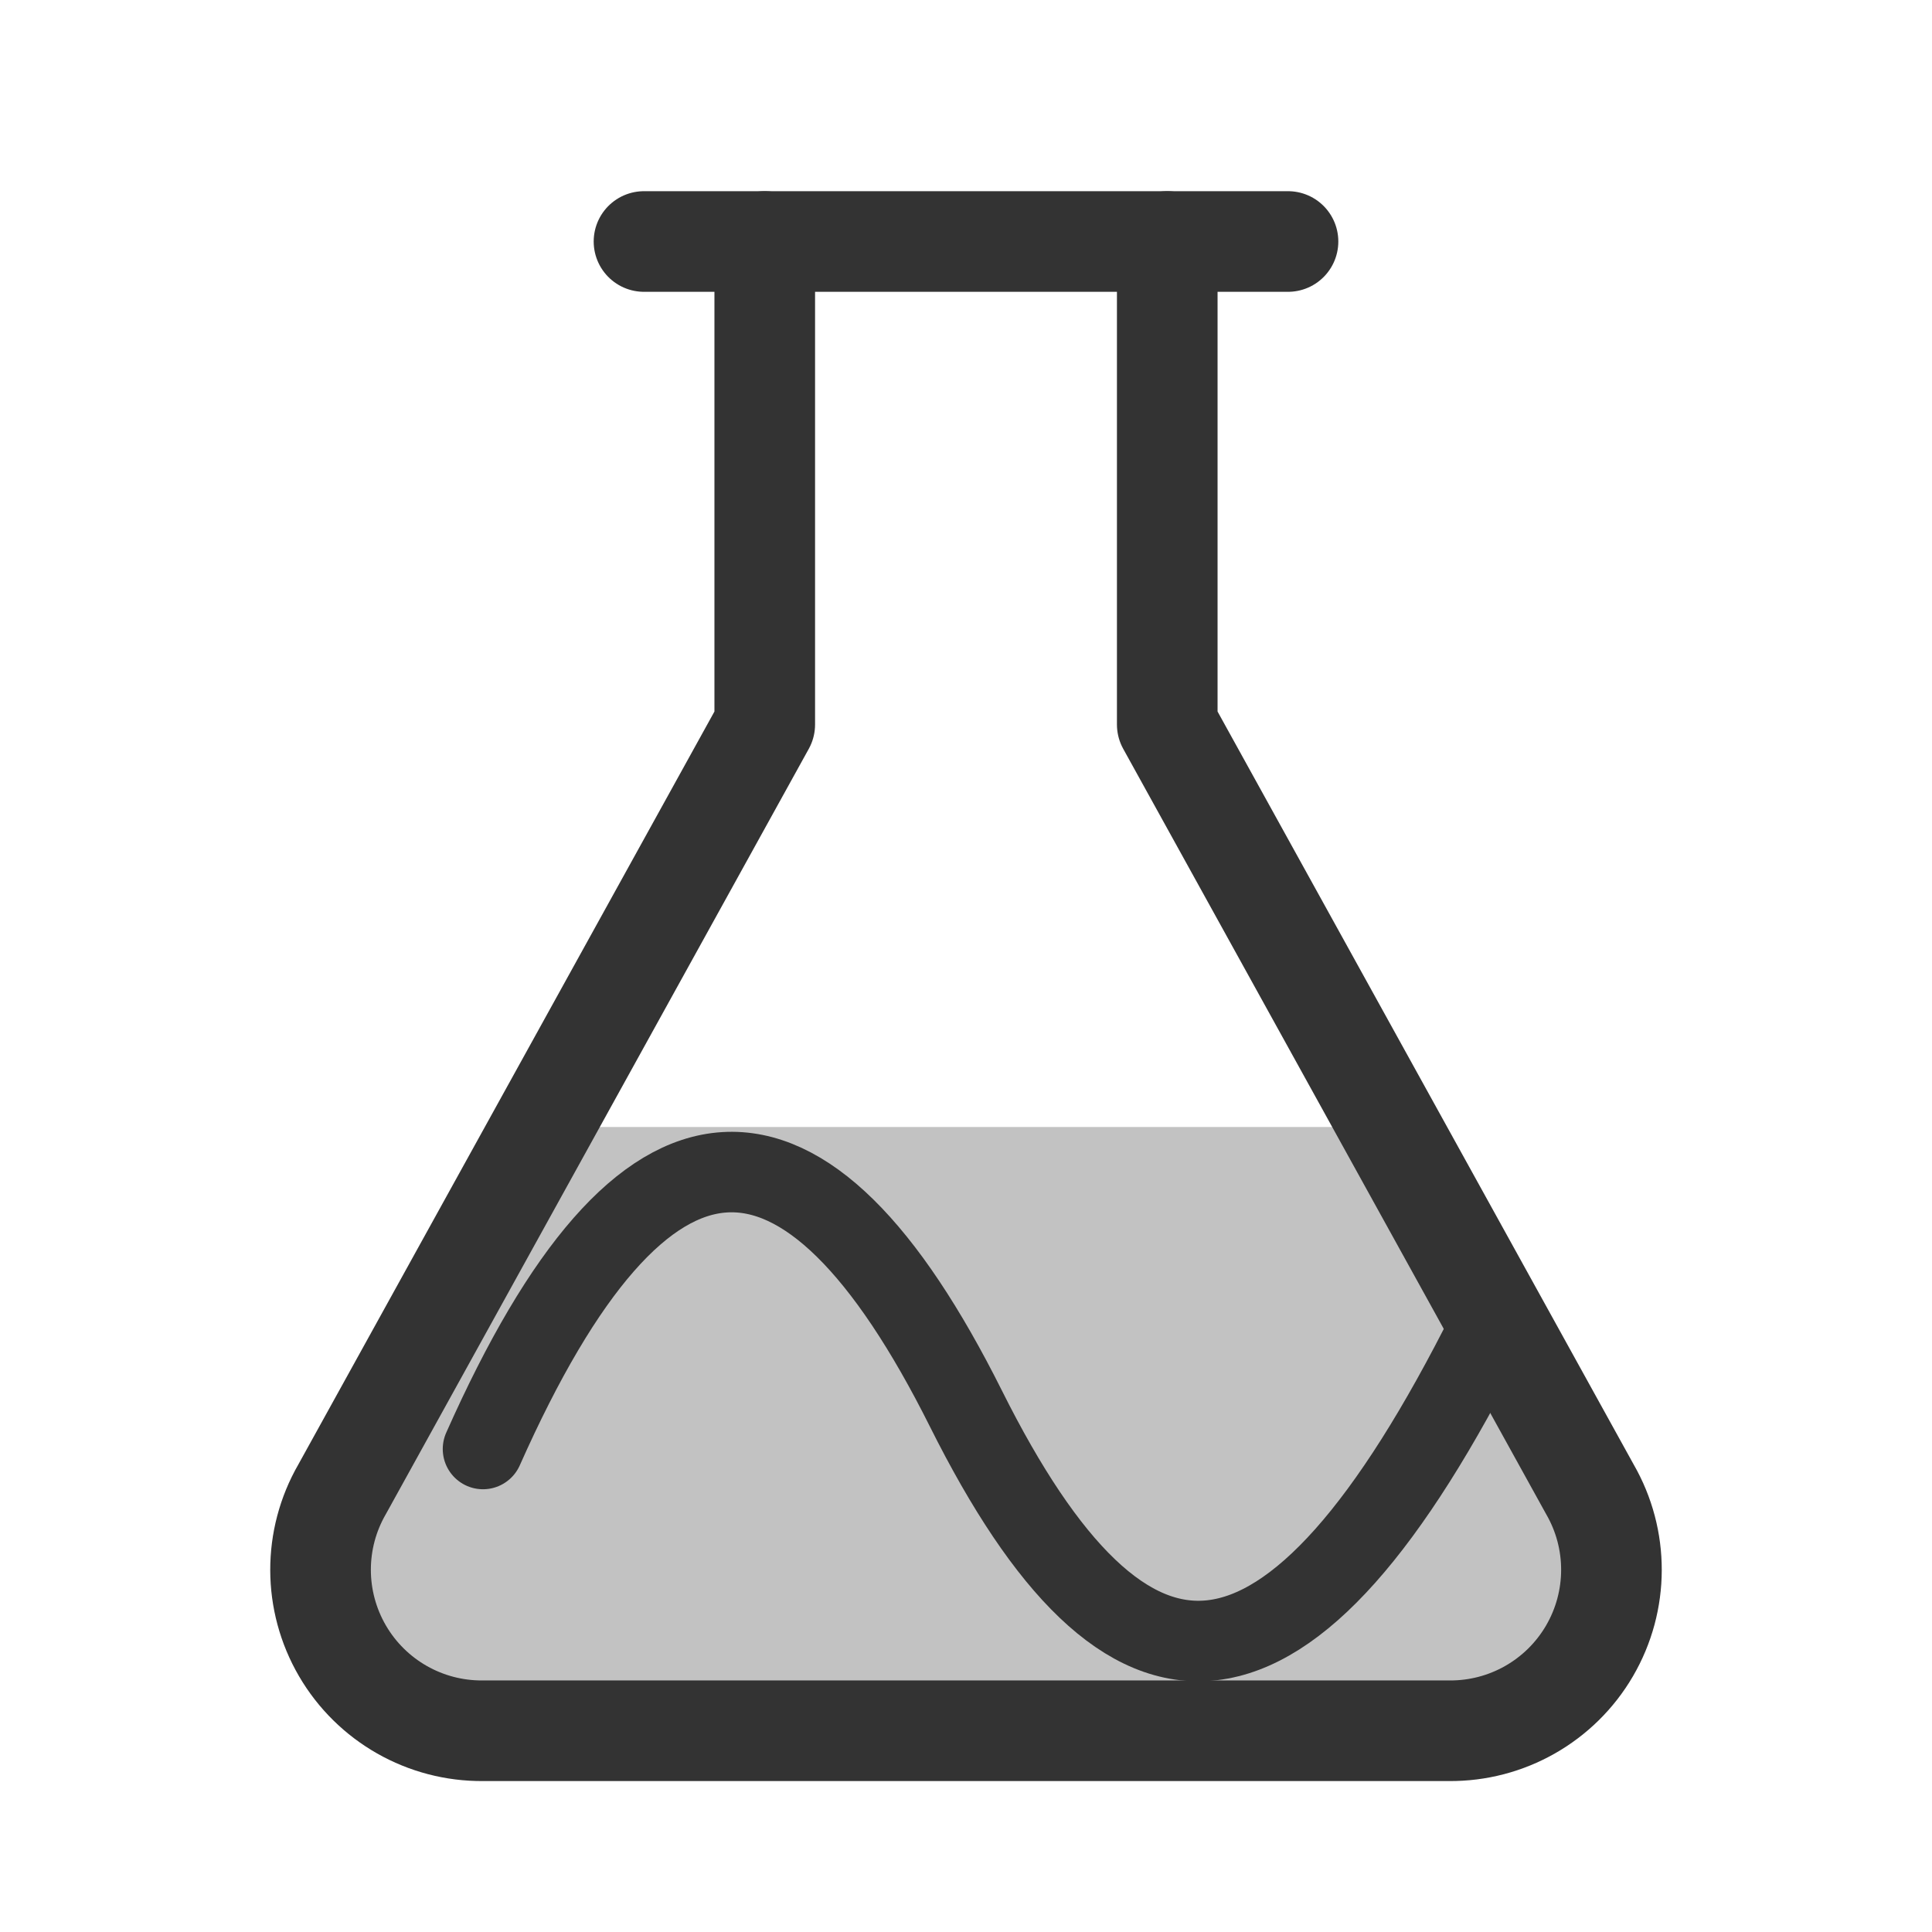
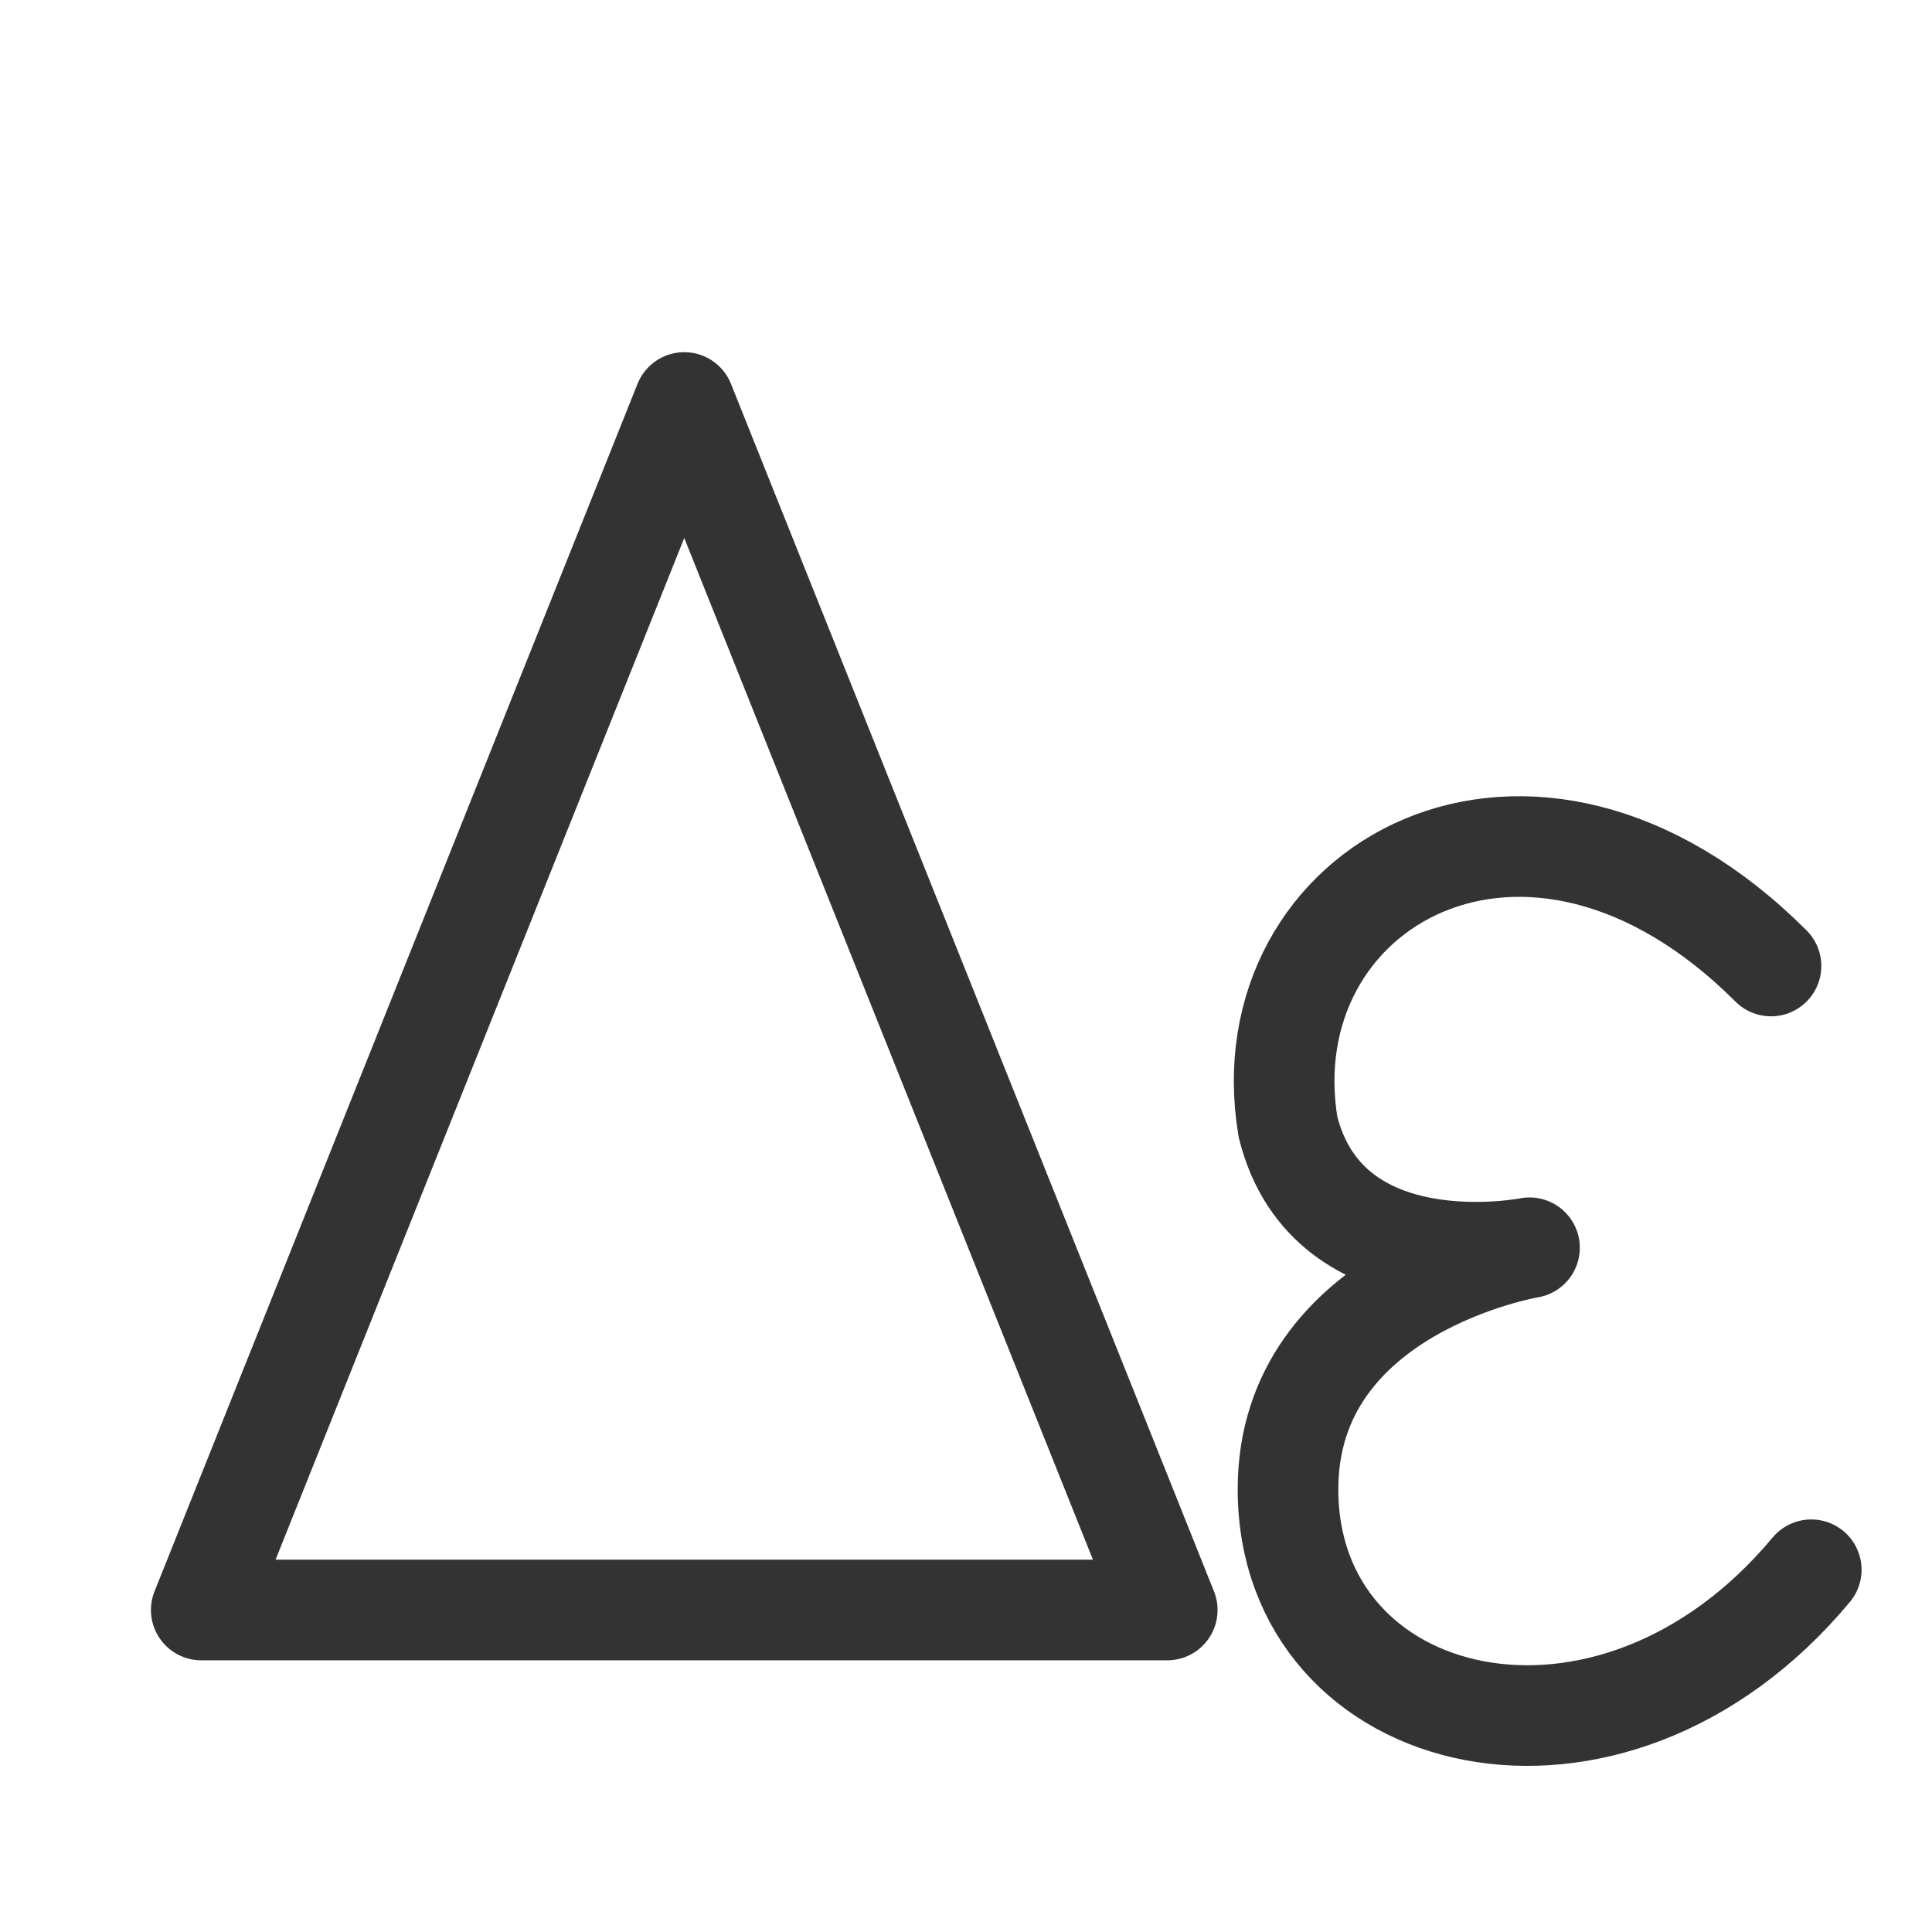
<svg xmlns="http://www.w3.org/2000/svg" version="1.1" width="48px" height="48px" viewBox="0 0 48 48">
  <defs>
    <style type="text/css" id="current-color-scheme">
* { color: #333; }
.ColorScheme-Text { color: #333; }
.ColorScheme-ViewBackground { color: #fff; }
</style>
  </defs>
  <g class="ColorScheme-Text" fill="none" stroke="currentColor" stroke-width="2.5" stroke-linecap="round" stroke-linejoin="round">
-     <path d="M13.5,28 H34.5 L40,38 a3,3 0 0 1 -2.6,4.5 H10.6 A3,3 0 0 1 8,38 Z" fill="currentColor" stroke="none" opacity="0.3" />
-     <path d="M19,6 V18 L8.5,37 a4,4 0 0 0 3.5,6 H36 a4,4 0 0 0 3.5,-6 L29,18 V6" />
-     <path d="M16,6 H32" />
-     <path d="M12,36 C16,27 20,27 24,35 S32,43 37,33" stroke-width="2" />
+     <path d="M5,40 L17,10 L29,40 Z" />
+     <path d="M44,24 C38,18 31,22 32,28 C33,32 38,31 38,31 C38,31 32,32 32,37 C32,43 40,45 45,39" />
  </g>
</svg>
